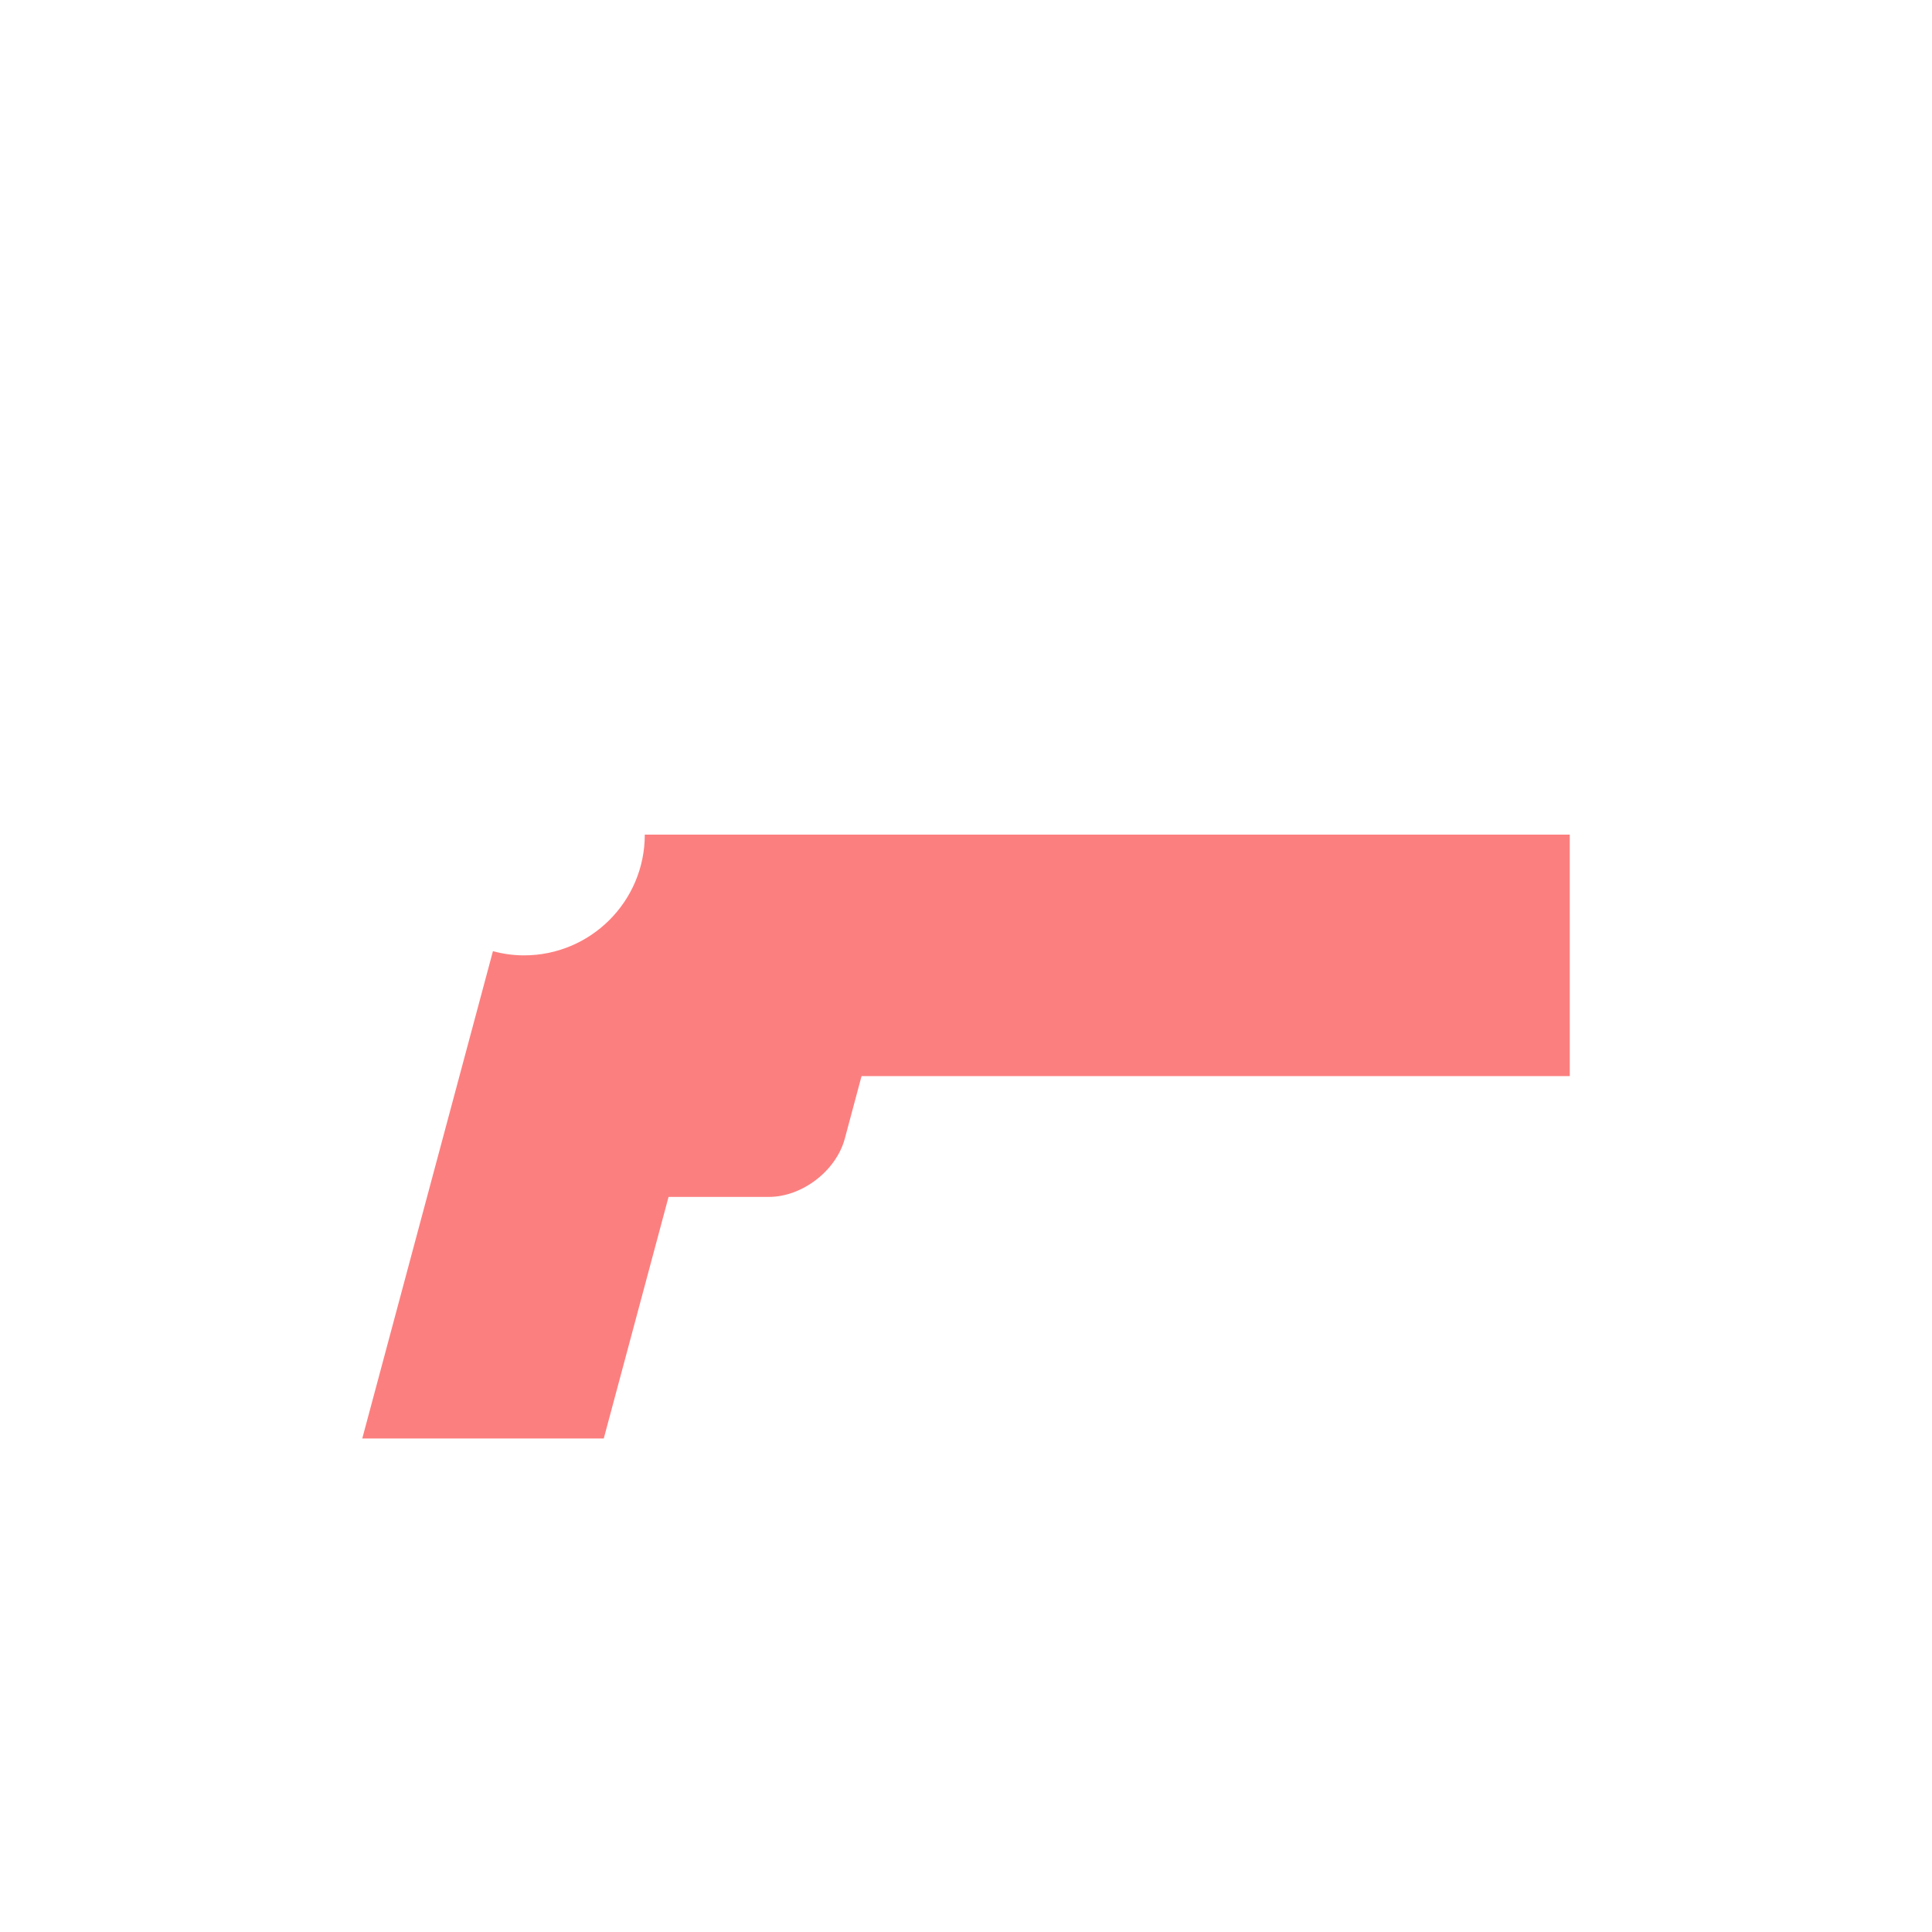
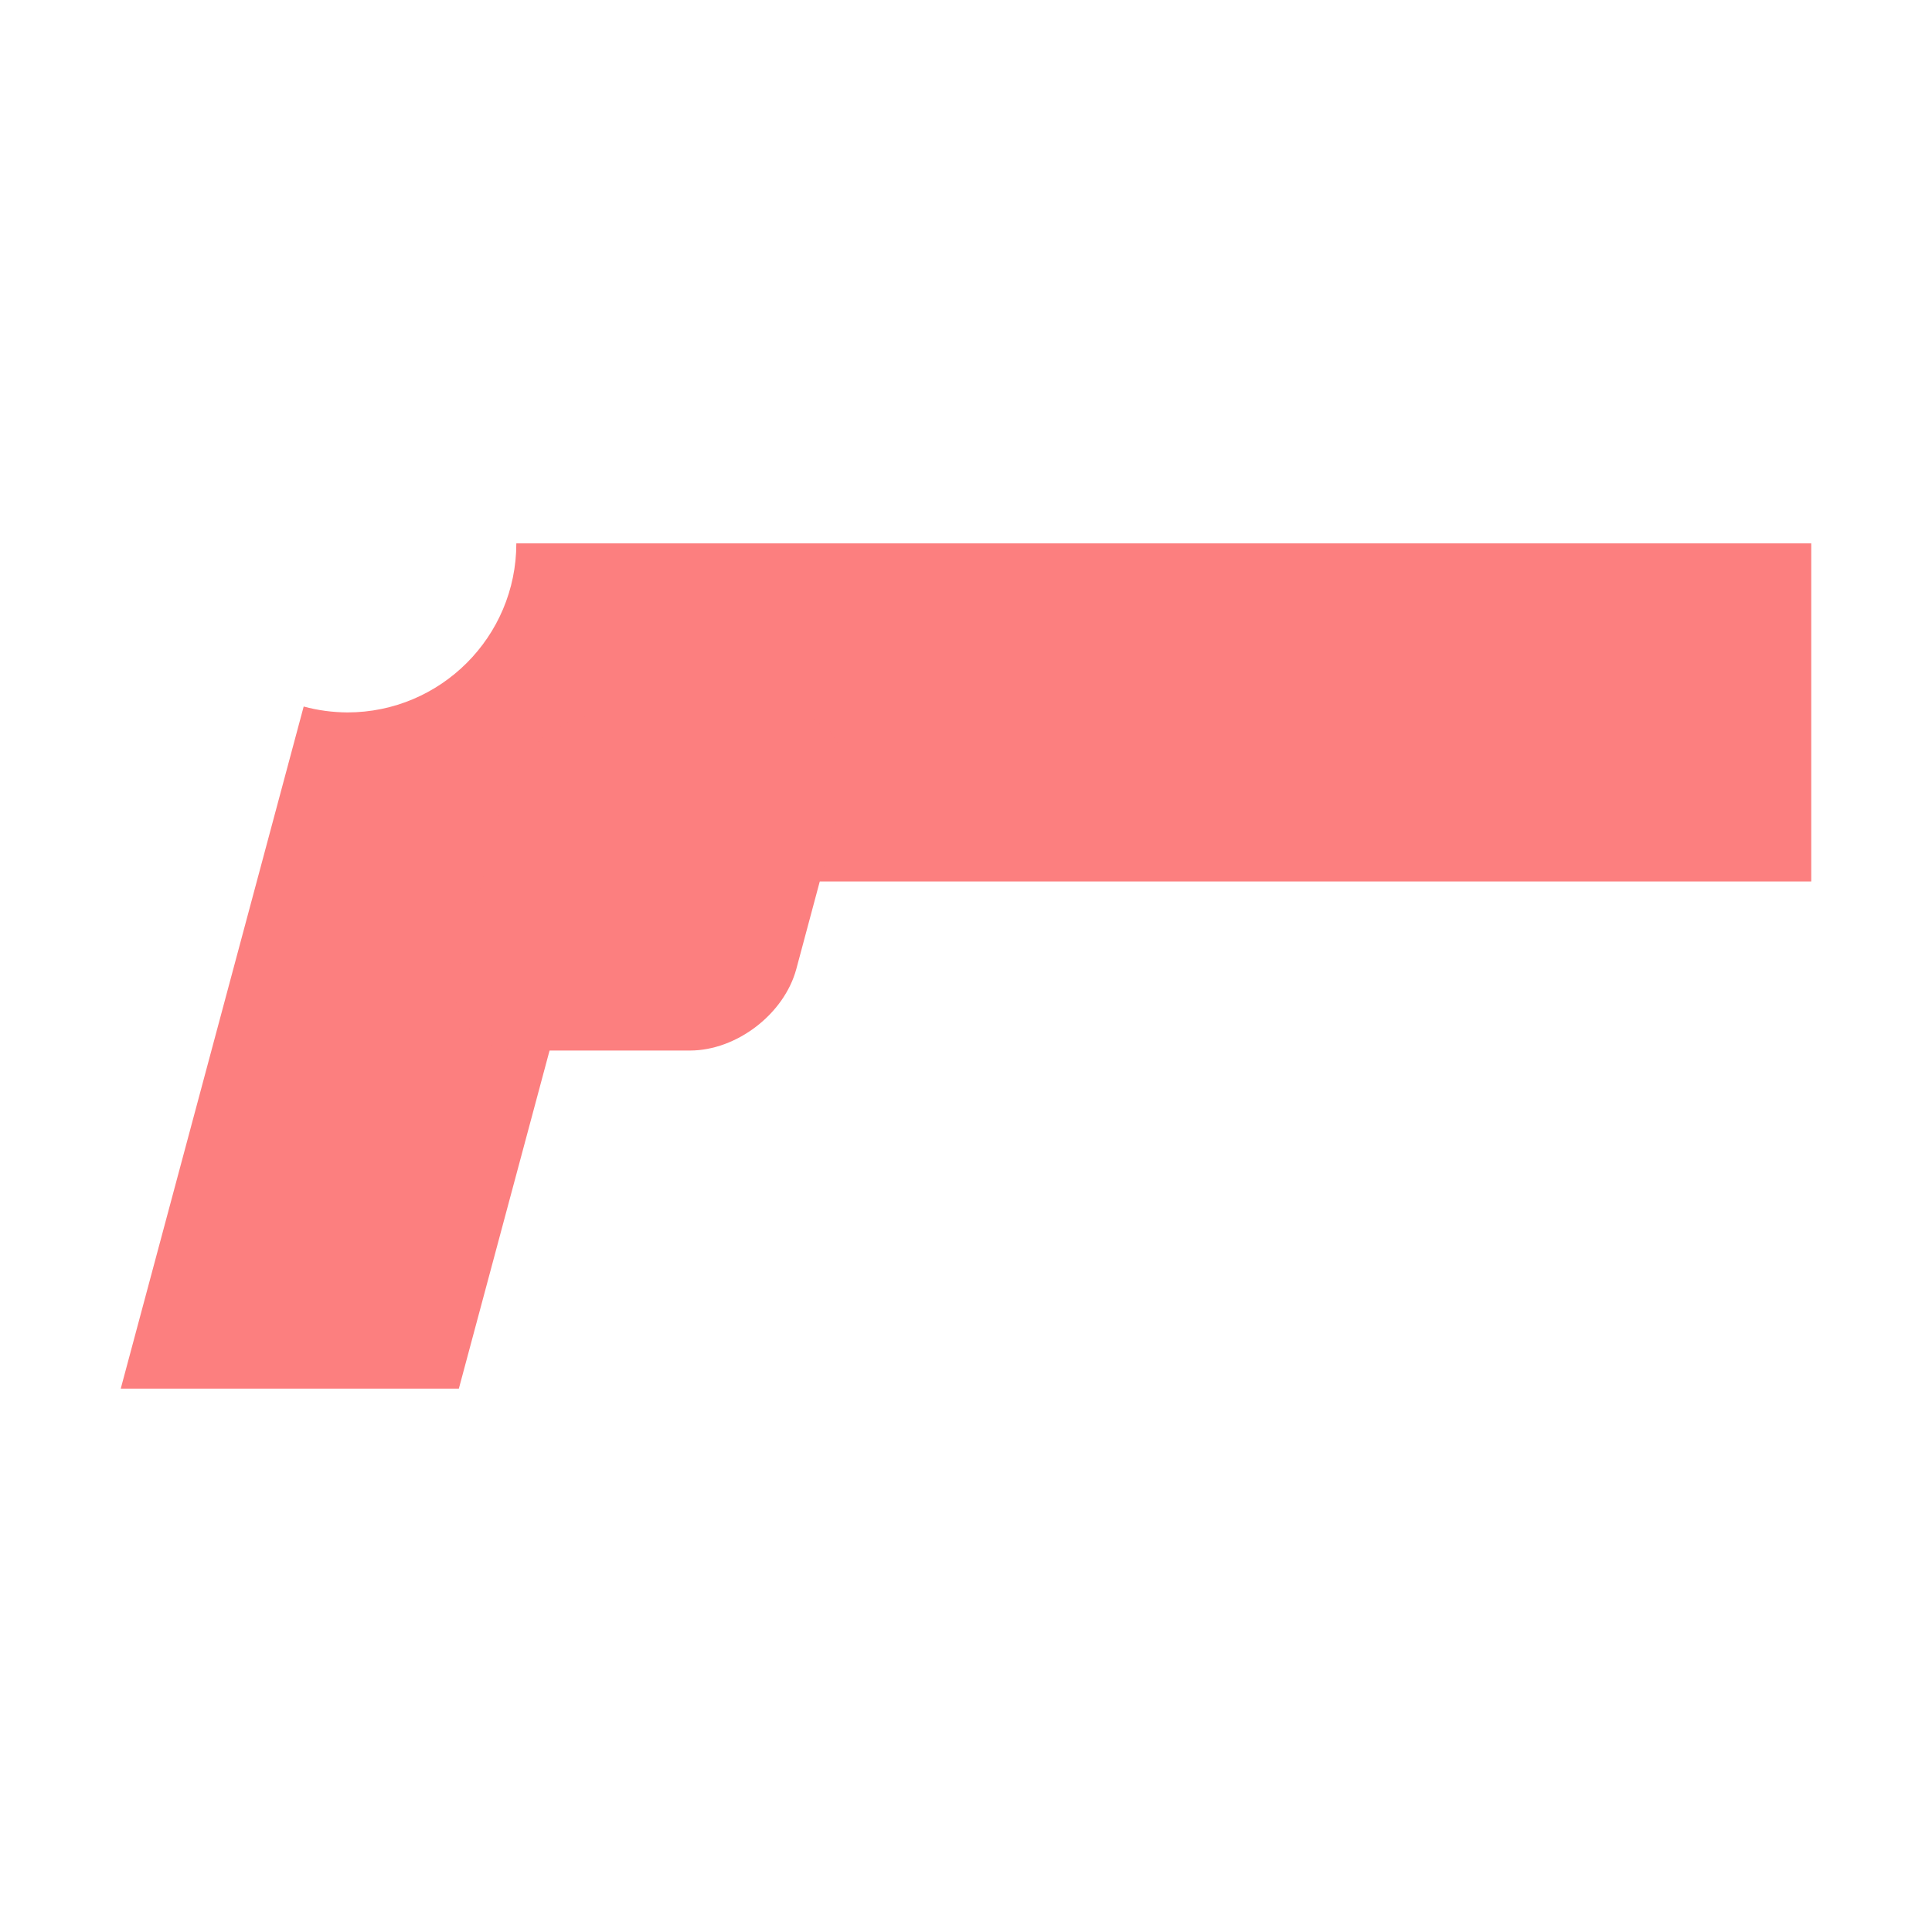
<svg xmlns="http://www.w3.org/2000/svg" width="16" height="16" version="1.1" viewBox="0 0 16 16" id="svg1">
  <defs id="defs1" />
-   <path id="rect6" style="fill:#fc7f7f;fill-opacity:1;stroke:none;stroke-width:0.309;stroke-linecap:round;stroke-linejoin:round;stroke-dasharray:none;stroke-opacity:1" d="M 7.192,7.156 C 7.34,7.728 7.012,8.191 6.46,8.191 6.373,8.191 6.283,8.179 6.193,8.155 l -8.143e-4,4.178 h 2 L 8.193,9.226 h 7.195 L 14.852,7.156 H 8.192 Z" transform="matrix(1,0,-0.258819,0.9659258,0,0)" />
-   <rect style="fill:#fc7f7f;fill-opacity:1;stroke:none;stroke-width:2.035;stroke-linecap:round;stroke-linejoin:round;stroke-dasharray:none;stroke-opacity:1" id="rect7" width="2" height="2.071" x="7.523" y="8.191" transform="matrix(1,0,-0.258819,0.9659258,0,0)" rx="0.5" ry="0.5" />
+   <path id="rect6" style="fill:#fc7f7f;fill-opacity:1;stroke:none;stroke-width:0.425;stroke-linecap:round;stroke-linejoin:round;stroke-dasharray:none;stroke-opacity:1" d="M 4.276,4.5 C 4.276,5.273 3.649,5.9 2.876,5.9 2.754,5.899 2.632,5.883 2.515,5.851 L 1,11.5 H 3.8 L 4.927,7.3 H 15 V 4.5 H 5.676 Z" />
+   <rect style="fill:#fc7f7f;fill-opacity:1;stroke:none;stroke-width:2.849;stroke-linecap:round;stroke-linejoin:round;stroke-dasharray:none;stroke-opacity:1" id="rect7" width="2.8" height="2.899" x="5.945" y="6.108" transform="matrix(1,0,-0.258819,0.9659258,0,0)" rx="0.7" ry="0.7" />
</svg>
